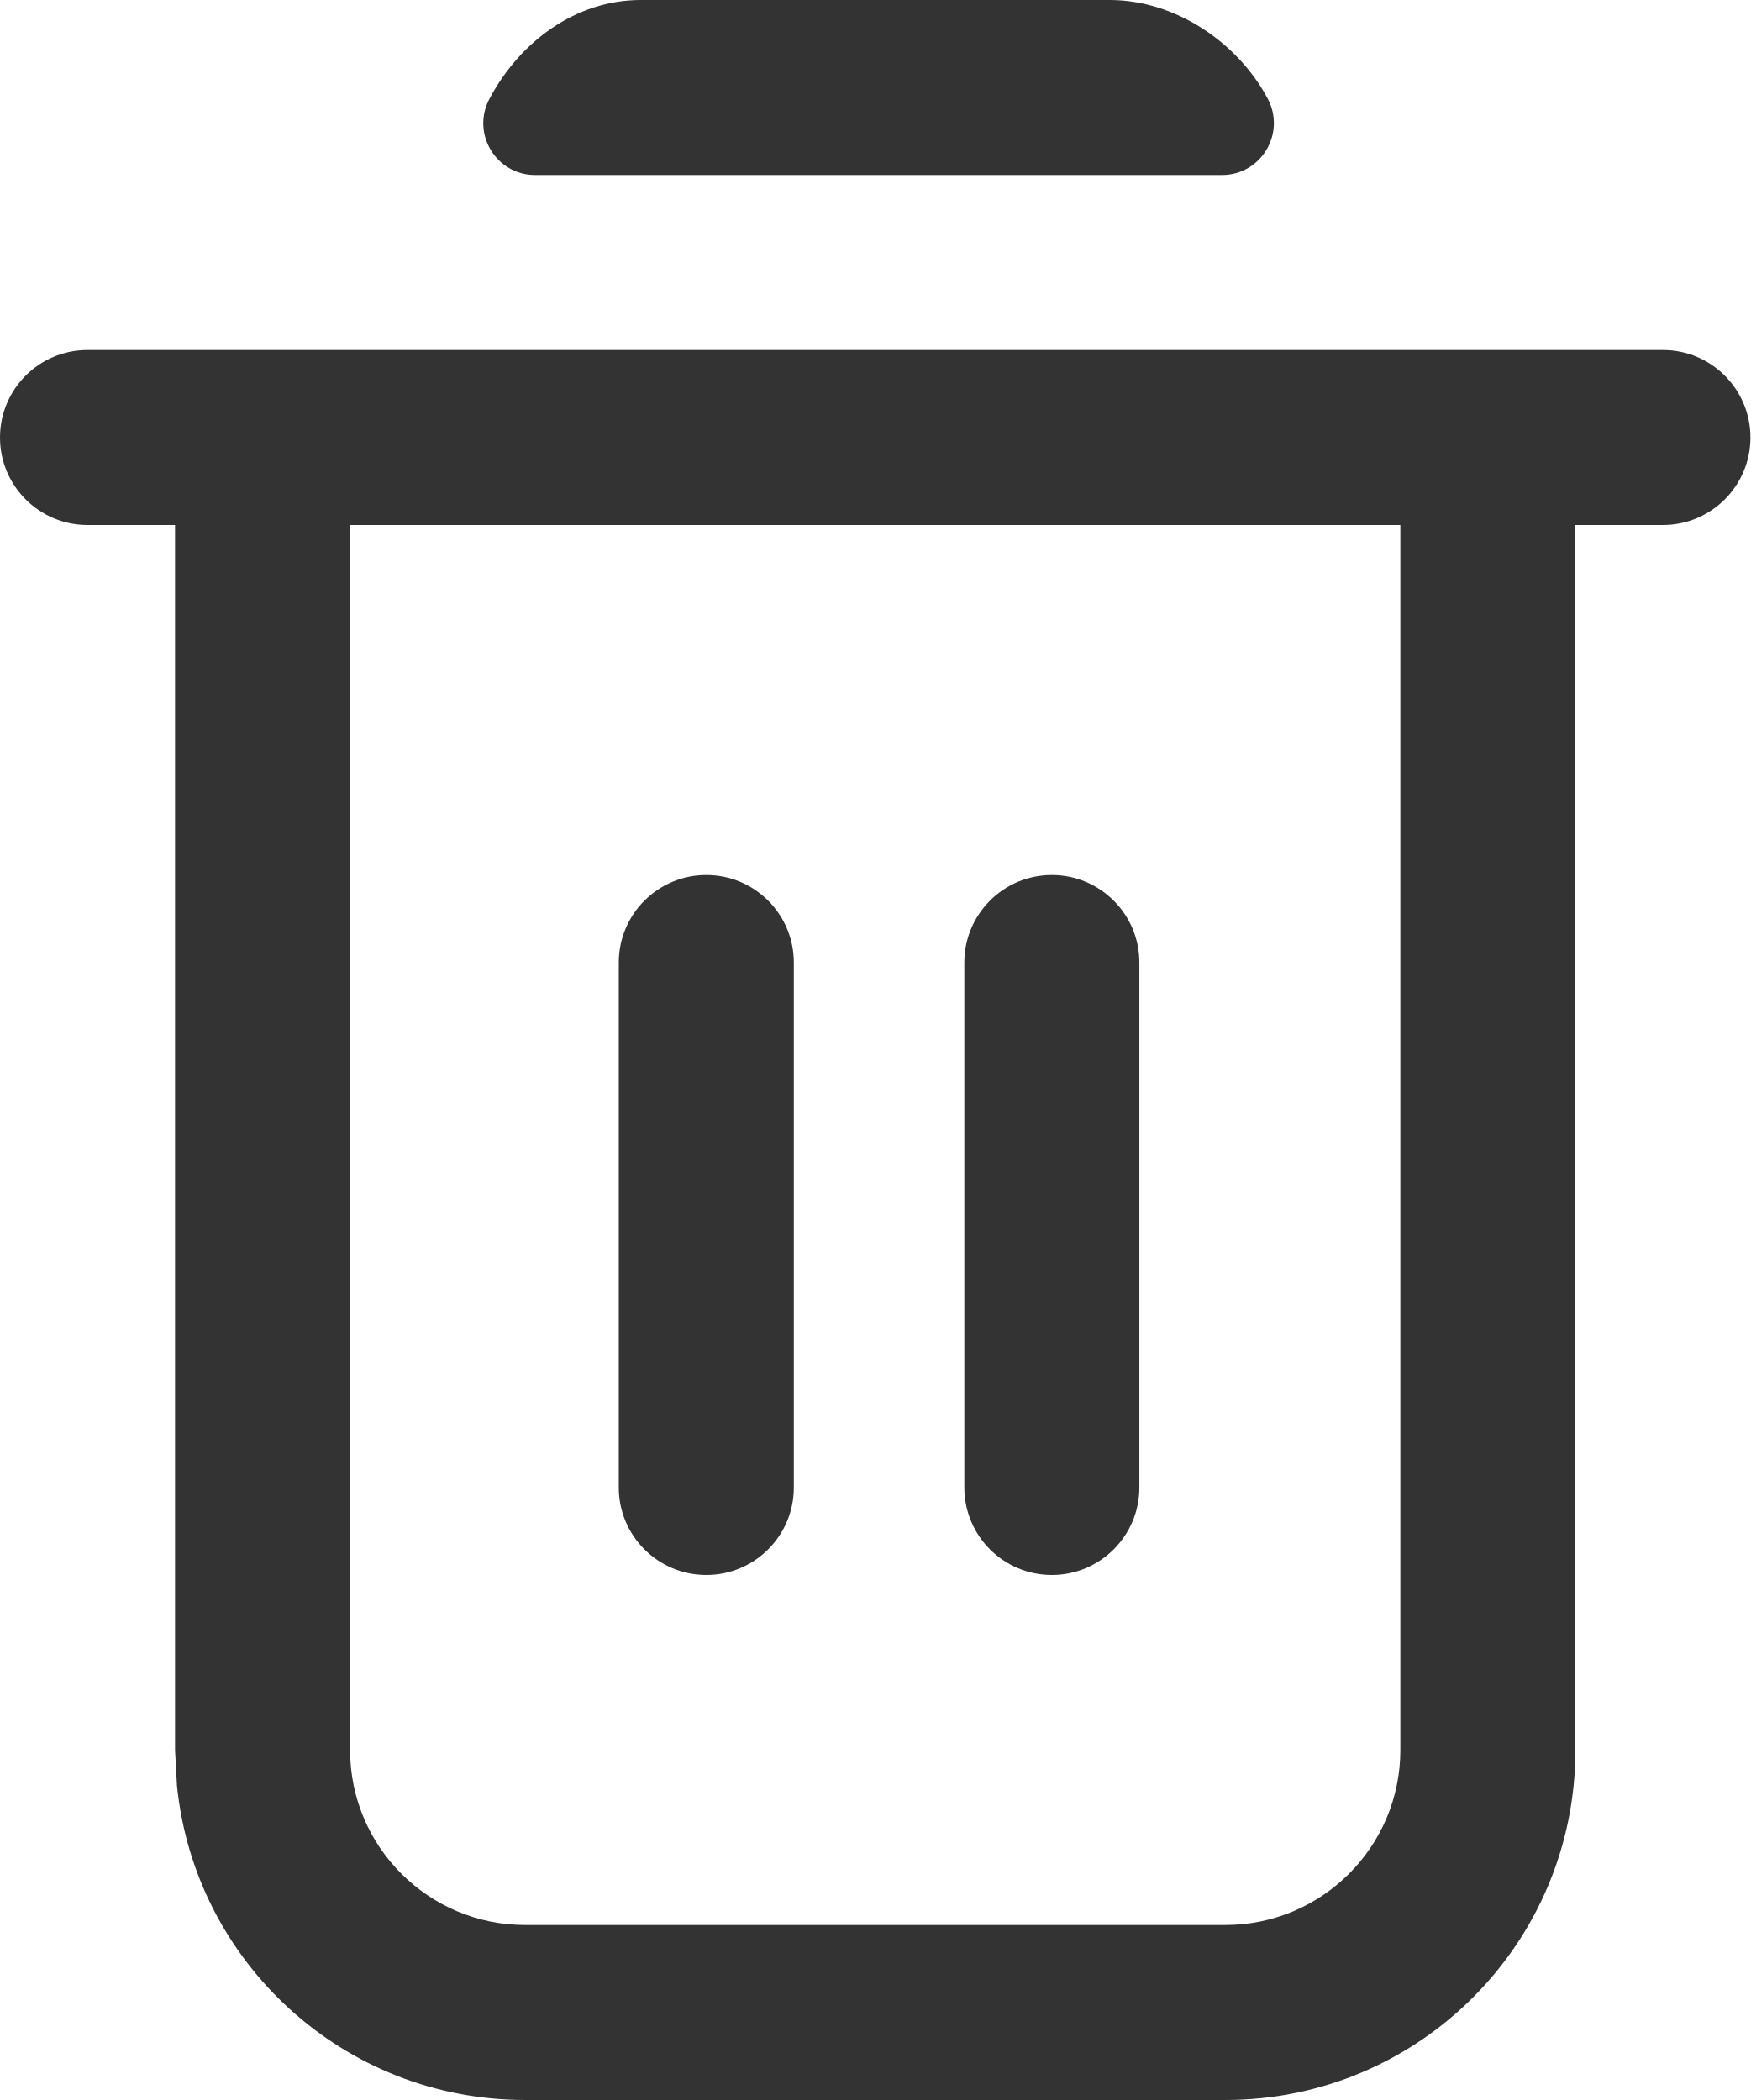
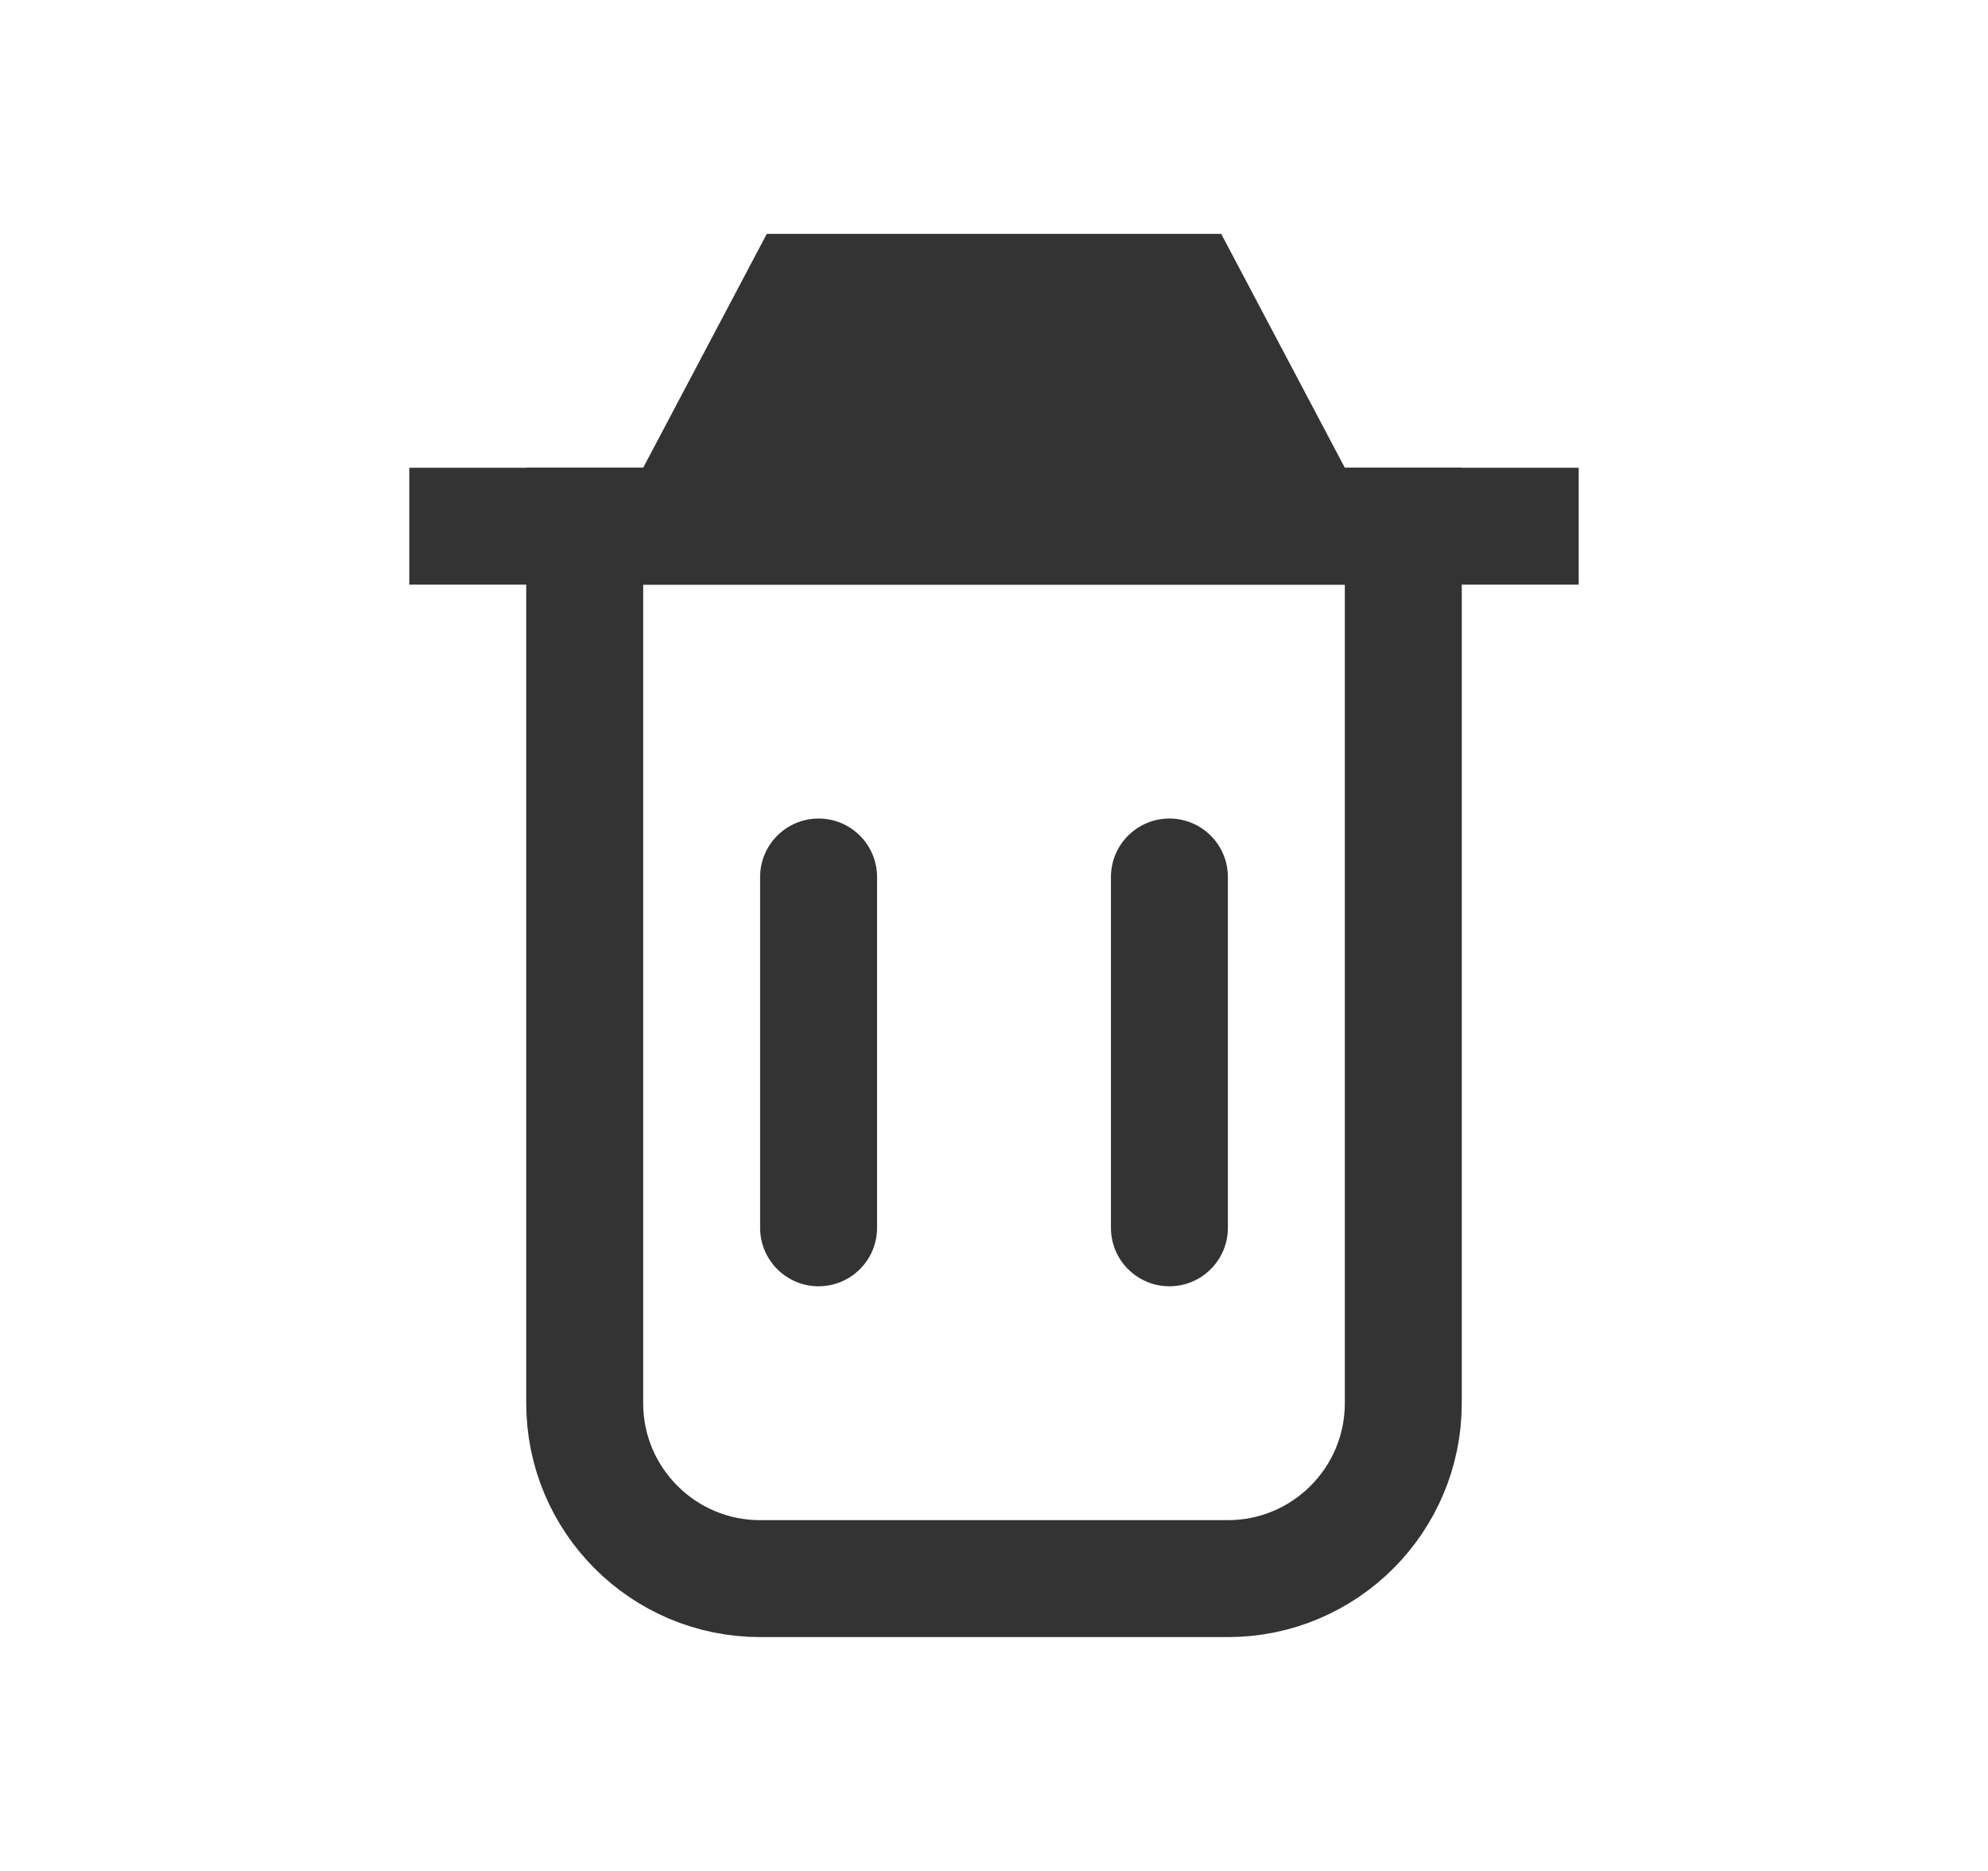
- <svg xmlns="http://www.w3.org/2000/svg" width="10" height="12" viewBox="0 0 10 12" fill="none">
-   <path d="M4.035 5C4.311 5 4.535 5.224 4.535 5.5V8.5C4.535 8.776 4.311 9 4.035 9C3.759 9 3.535 8.776 3.535 8.5V5.5C3.535 5.224 3.759 5 4.035 5Z" fill="#333333" />
-   <path d="M6.009 5C6.285 5 6.509 5.224 6.509 5.5V8.5C6.509 8.776 6.285 9 6.009 9C5.733 9 5.509 8.776 5.509 8.5V5.5C5.509 5.224 5.733 5 6.009 5Z" fill="#333333" />
-   <path fill-rule="evenodd" clip-rule="evenodd" d="M9.5 2C9.776 2 10 2.224 10 2.5C10 2.776 9.776 3 9.5 3H9V10C9 11.105 8.105 12 7 12H3C1.964 12 1.113 11.213 1.011 10.204L1 10V3H0.5C0.224 3 0 2.776 0 2.5C0 2.224 0.224 2 0.5 2H9.5ZM2 10C2 10.552 2.448 11 3 11H7C7.552 11 8 10.552 8 10V3H2V10Z" fill="#333333" />
-   <path d="M6.34 0C6.71 0 7.069 0.238 7.243 0.565C7.347 0.763 7.204 1 6.981 1H3.057C2.834 1 2.691 0.763 2.796 0.565C2.969 0.238 3.29 0 3.66 0H6.34Z" fill="#333333" />
+ <svg xmlns="http://www.w3.org/2000/svg" width="17" height="16" viewBox="0 0 17 16" fill="none">
+   <path d="M12 4.5V12C12 12.828 11.328 13.5 10.5 13.5H6.5C5.672 13.5 5 12.828 5 12V4.5H12Z" stroke="#333333" />
+   <path d="M13.5 4V5H3.5V4H5.5L6.557 2H10.443L11.5 4H13.5Z" fill="#333333" />
+   <rect x="6.5" y="7" width="1" height="4" rx="0.5" fill="#333333" />
+   <rect x="9.5" y="7" width="1" height="4" rx="0.5" fill="#333333" />
</svg>
